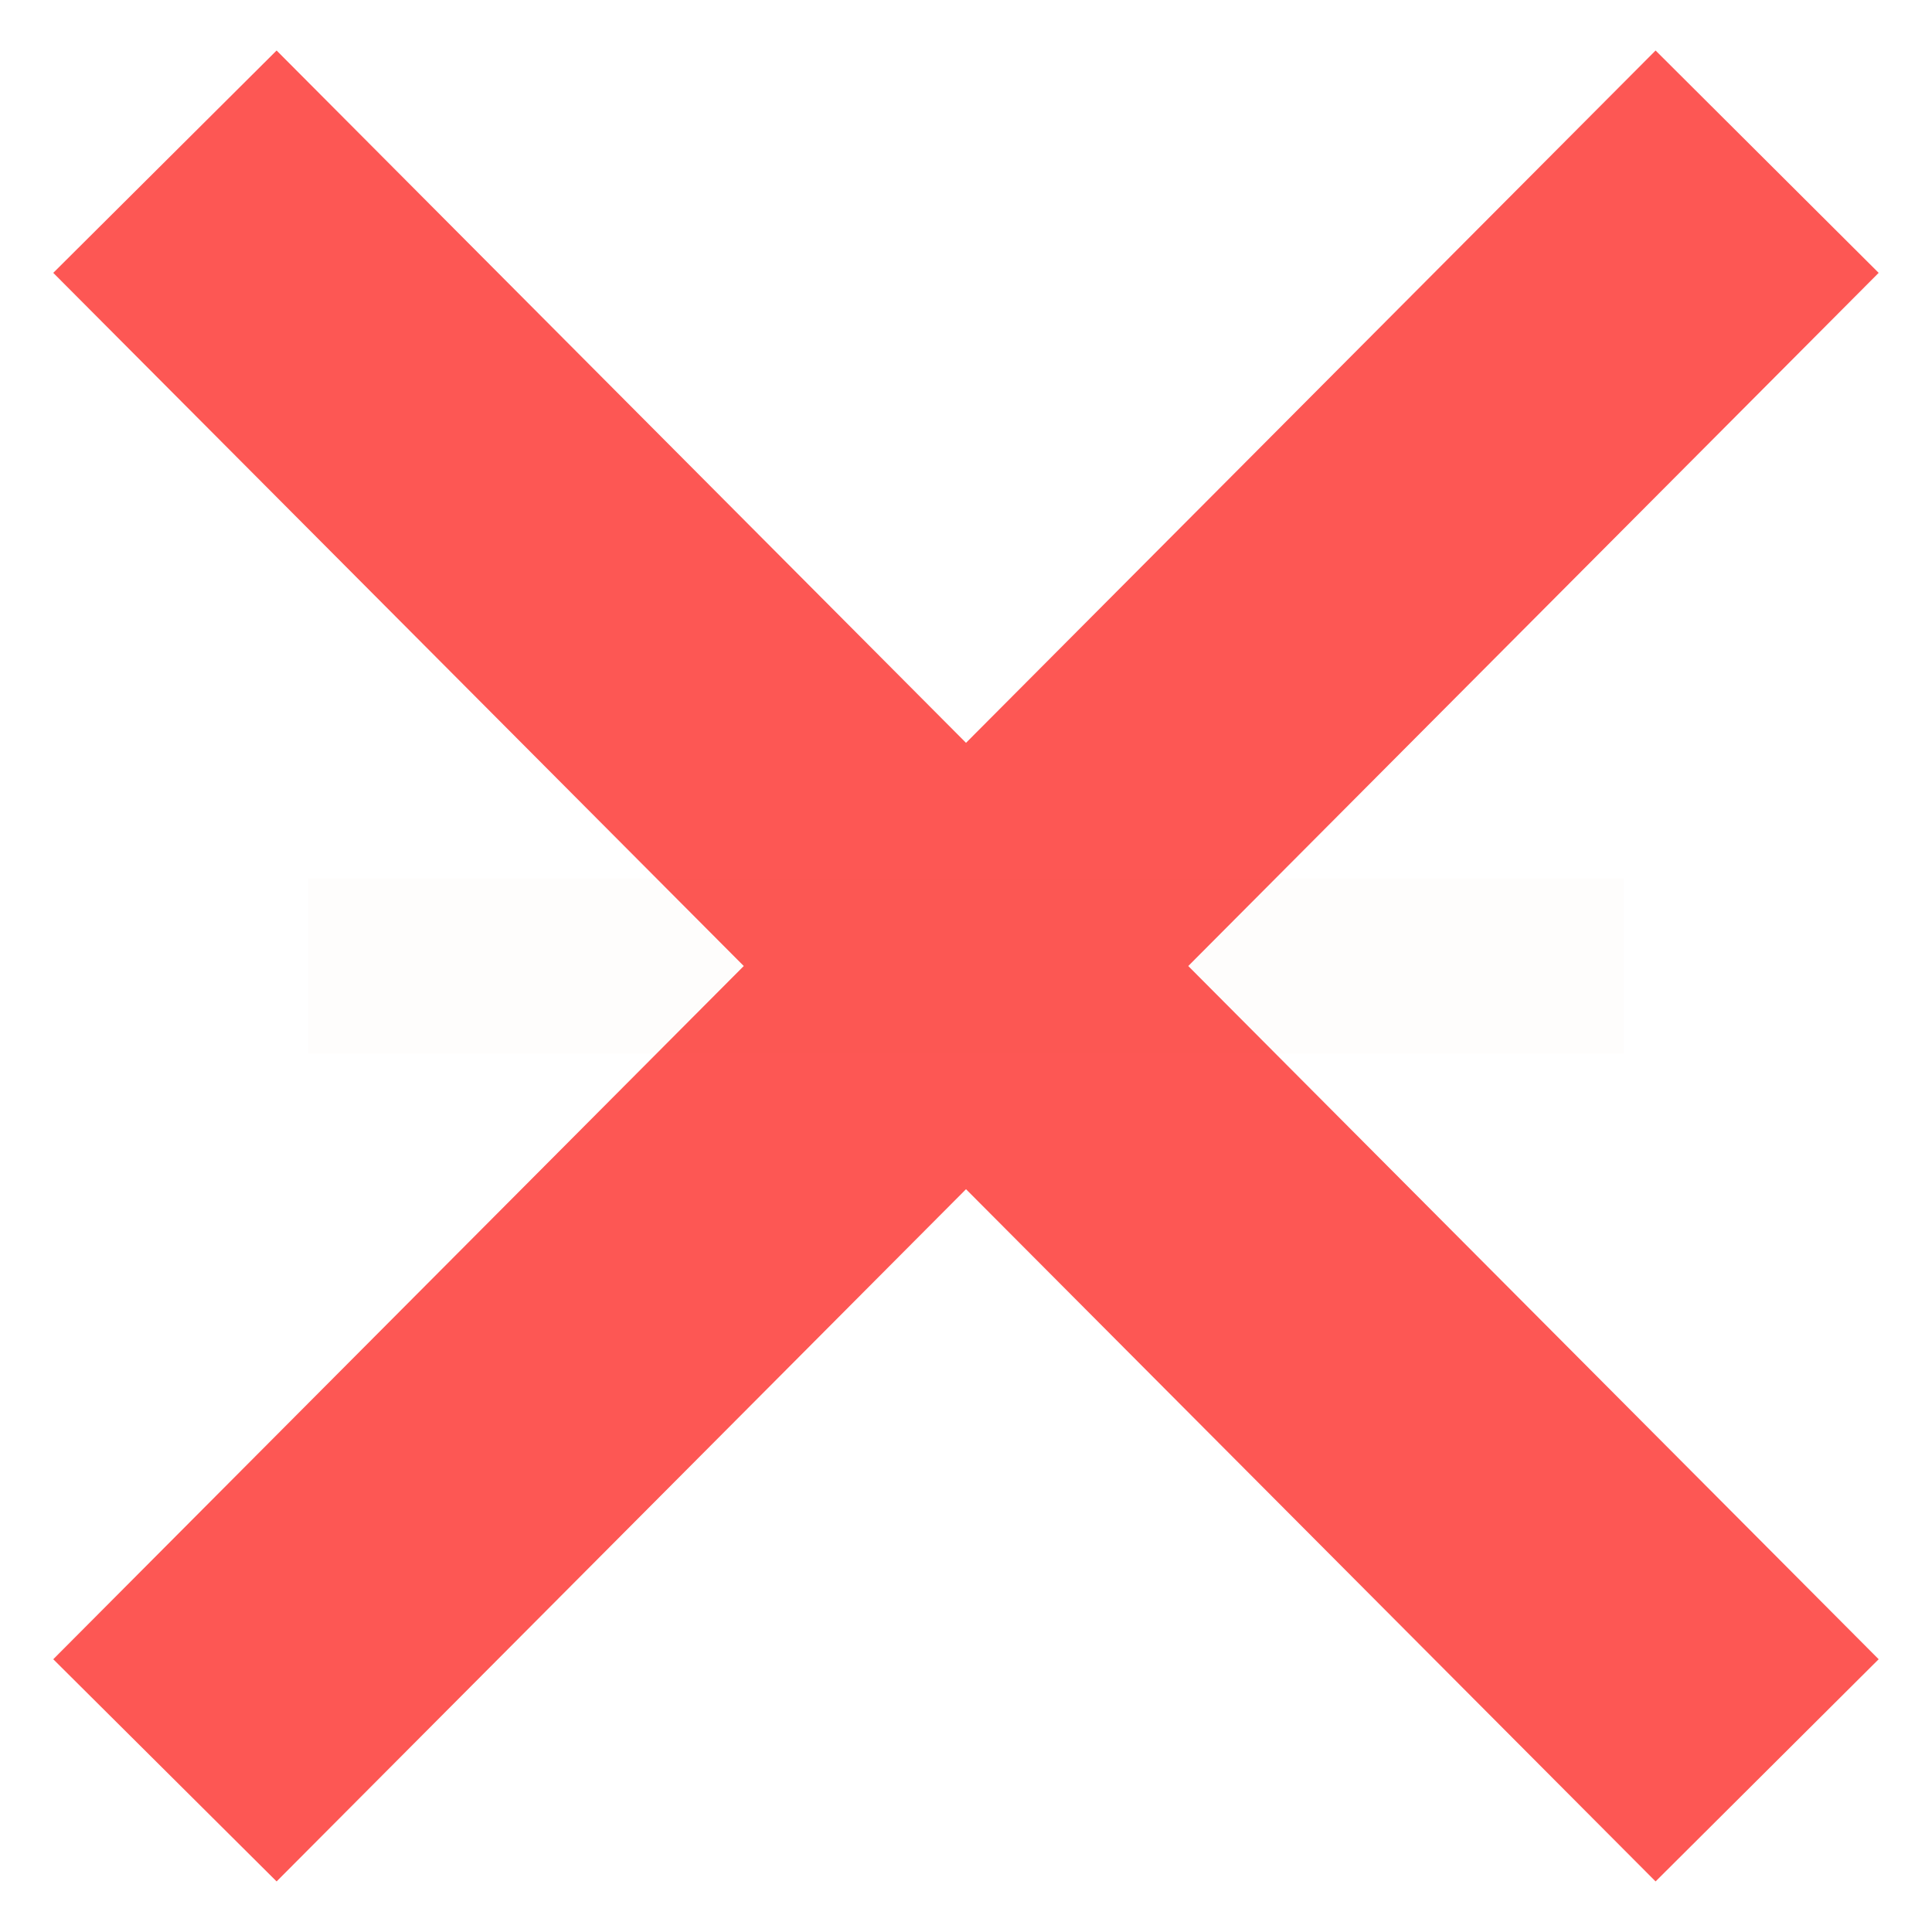
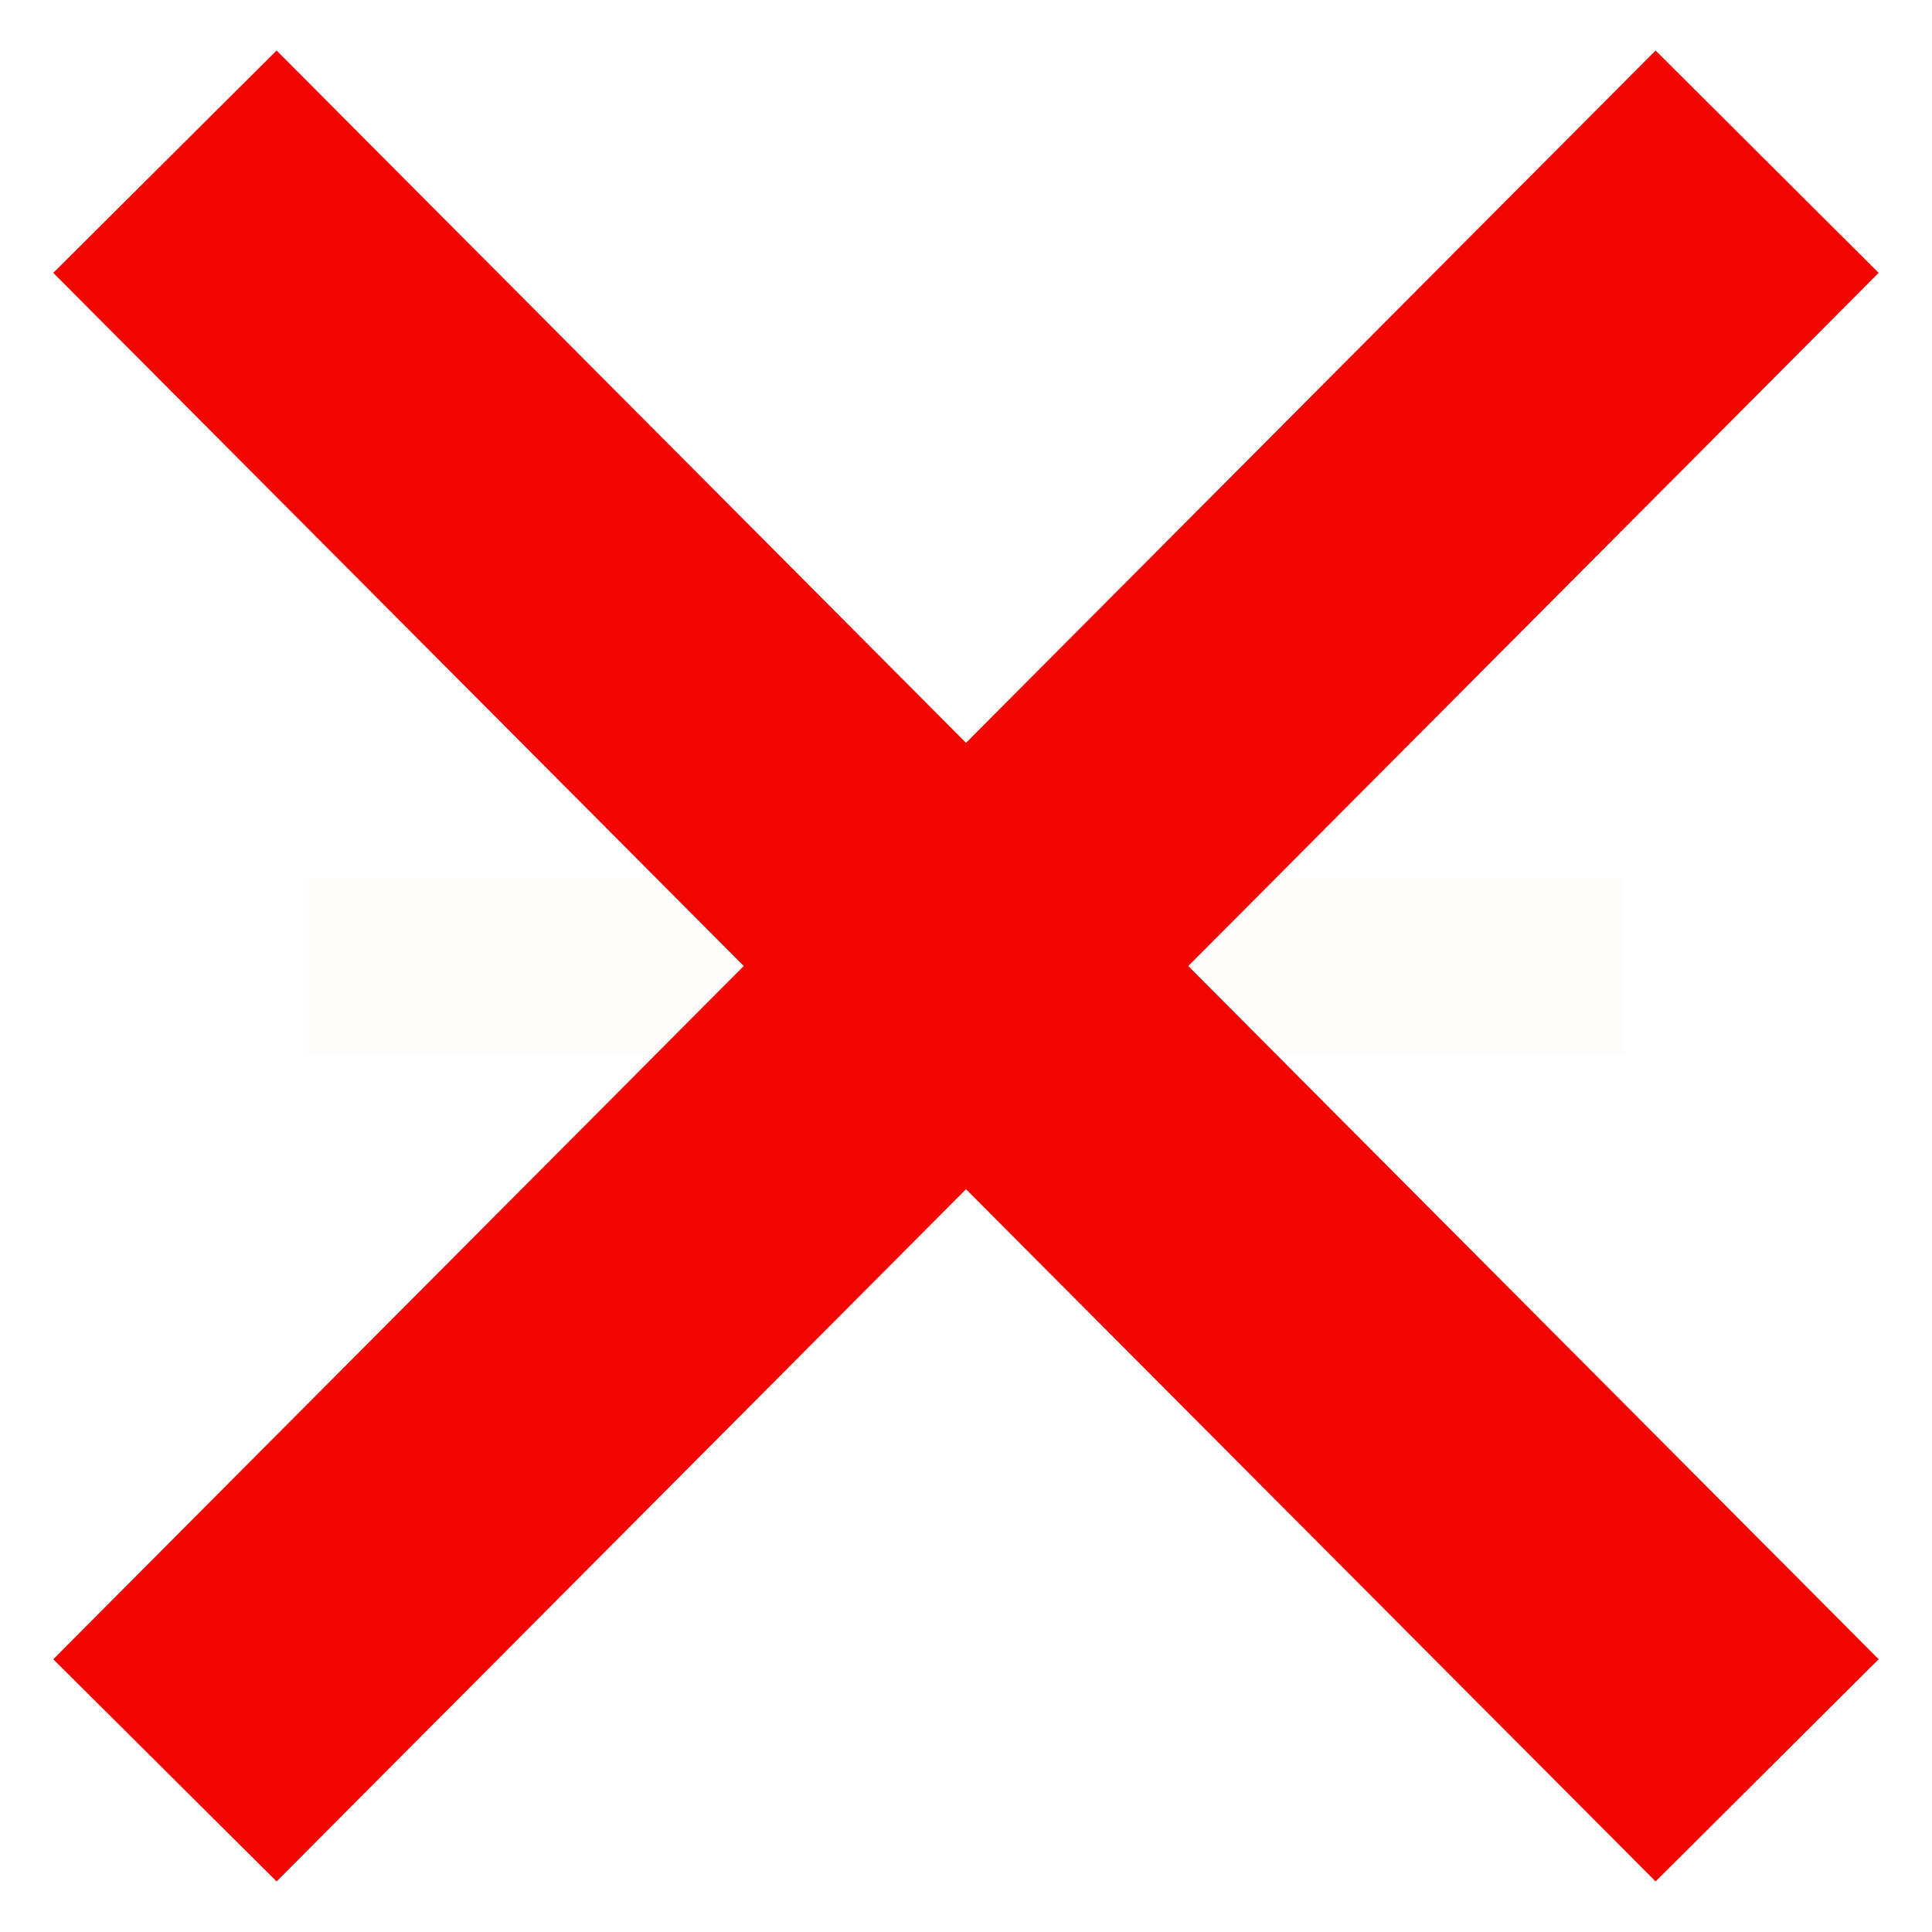
<svg xmlns="http://www.w3.org/2000/svg" width="37.084mm" height="37.084mm" viewBox="0 0 37.084 37.084" version="1.1" id="svg2004">
  <defs id="defs1998" />
  <g id="layer1" transform="translate(-27.34478,-142.7016)">
-     <path style="color:#000000;font-style:normal;font-variant:normal;font-weight:normal;font-stretch:normal;font-size:medium;line-height:normal;font-family:sans-serif;font-variant-ligatures:normal;font-variant-position:normal;font-variant-caps:normal;font-variant-numeric:normal;font-variant-alternates:normal;font-feature-settings:normal;text-indent:0;text-align:start;text-decoration:none;text-decoration-line:none;text-decoration-style:solid;text-decoration-color:#000000;letter-spacing:normal;word-spacing:normal;text-transform:none;writing-mode:lr-tb;direction:ltr;text-orientation:mixed;dominant-baseline:auto;baseline-shift:baseline;text-anchor:start;white-space:normal;shape-padding:0;clip-rule:nonzero;display:inline;overflow:visible;visibility:visible;opacity:1;isolation:auto;mix-blend-mode:normal;color-interpolation:sRGB;color-interpolation-filters:linearRGB;solid-color:#000000;solid-opacity:1;vector-effect:none;fill:#fd5754;fill-opacity:1;fill-rule:nonzero;stroke:none;stroke-width:6.047;stroke-linecap:butt;stroke-linejoin:miter;stroke-miterlimit:4;stroke-dasharray:none;stroke-dashoffset:0;stroke-opacity:1;color-rendering:auto;image-rendering:auto;shape-rendering:auto;text-rendering:auto;enable-background:accumulate" d="m 32.654,143.671 -4.287,4.268 13.254,13.305 -13.254,13.306 4.287,4.265 13.233,-13.287 13.236,13.287 4.282,-4.265 -13.252,-13.306 13.252,-13.305 -4.282,-4.268 -13.236,13.289 z" id="path2560" />
+     <path style="color:#000000;font-style:normal;font-variant:normal;font-weight:normal;font-stretch:normal;font-size:medium;line-height:normal;font-family:sans-serif;font-variant-ligatures:normal;font-variant-position:normal;font-variant-caps:normal;font-variant-numeric:normal;font-variant-alternates:normal;font-feature-settings:normal;text-indent:0;text-align:start;text-decoration:none;text-decoration-line:none;text-decoration-style:solid;text-decoration-color:#000000;letter-spacing:normal;word-spacing:normal;text-transform:none;writing-mode:lr-tb;direction:ltr;text-orientation:mixed;dominant-baseline:auto;baseline-shift:baseline;text-anchor:start;white-space:normal;shape-padding:0;clip-rule:nonzero;display:inline;overflow:visible;visibility:visible;opacity:1;isolation:auto;mix-blend-mode:normal;color-interpolation:sRGB;color-interpolation-filters:linearRGB;solid-color:#000000;solid-opacity:1;vector-effect:none;fill:#f20400;fill-opacity:1;fill-rule:nonzero;stroke:none;stroke-width:6.047;stroke-linecap:butt;stroke-linejoin:miter;stroke-miterlimit:4;stroke-dasharray:none;stroke-dashoffset:0;stroke-opacity:1;color-rendering:auto;image-rendering:auto;shape-rendering:auto;text-rendering:auto;enable-background:accumulate" d="m 32.654,143.671 -4.287,4.268 13.254,13.305 -13.254,13.306 4.287,4.265 13.233,-13.287 13.236,13.287 4.282,-4.265 -13.252,-13.306 13.252,-13.305 -4.282,-4.268 -13.236,13.289 z" id="path2560" />
    <path style="fill:none;stroke:#995712;stroke-width:3.365;stroke-linecap:butt;stroke-linejoin:miter;stroke-miterlimit:4;stroke-dasharray:none;stroke-opacity:0.014" d="M 33.258,161.243 H 58.515" id="path2569" />
  </g>
</svg>
